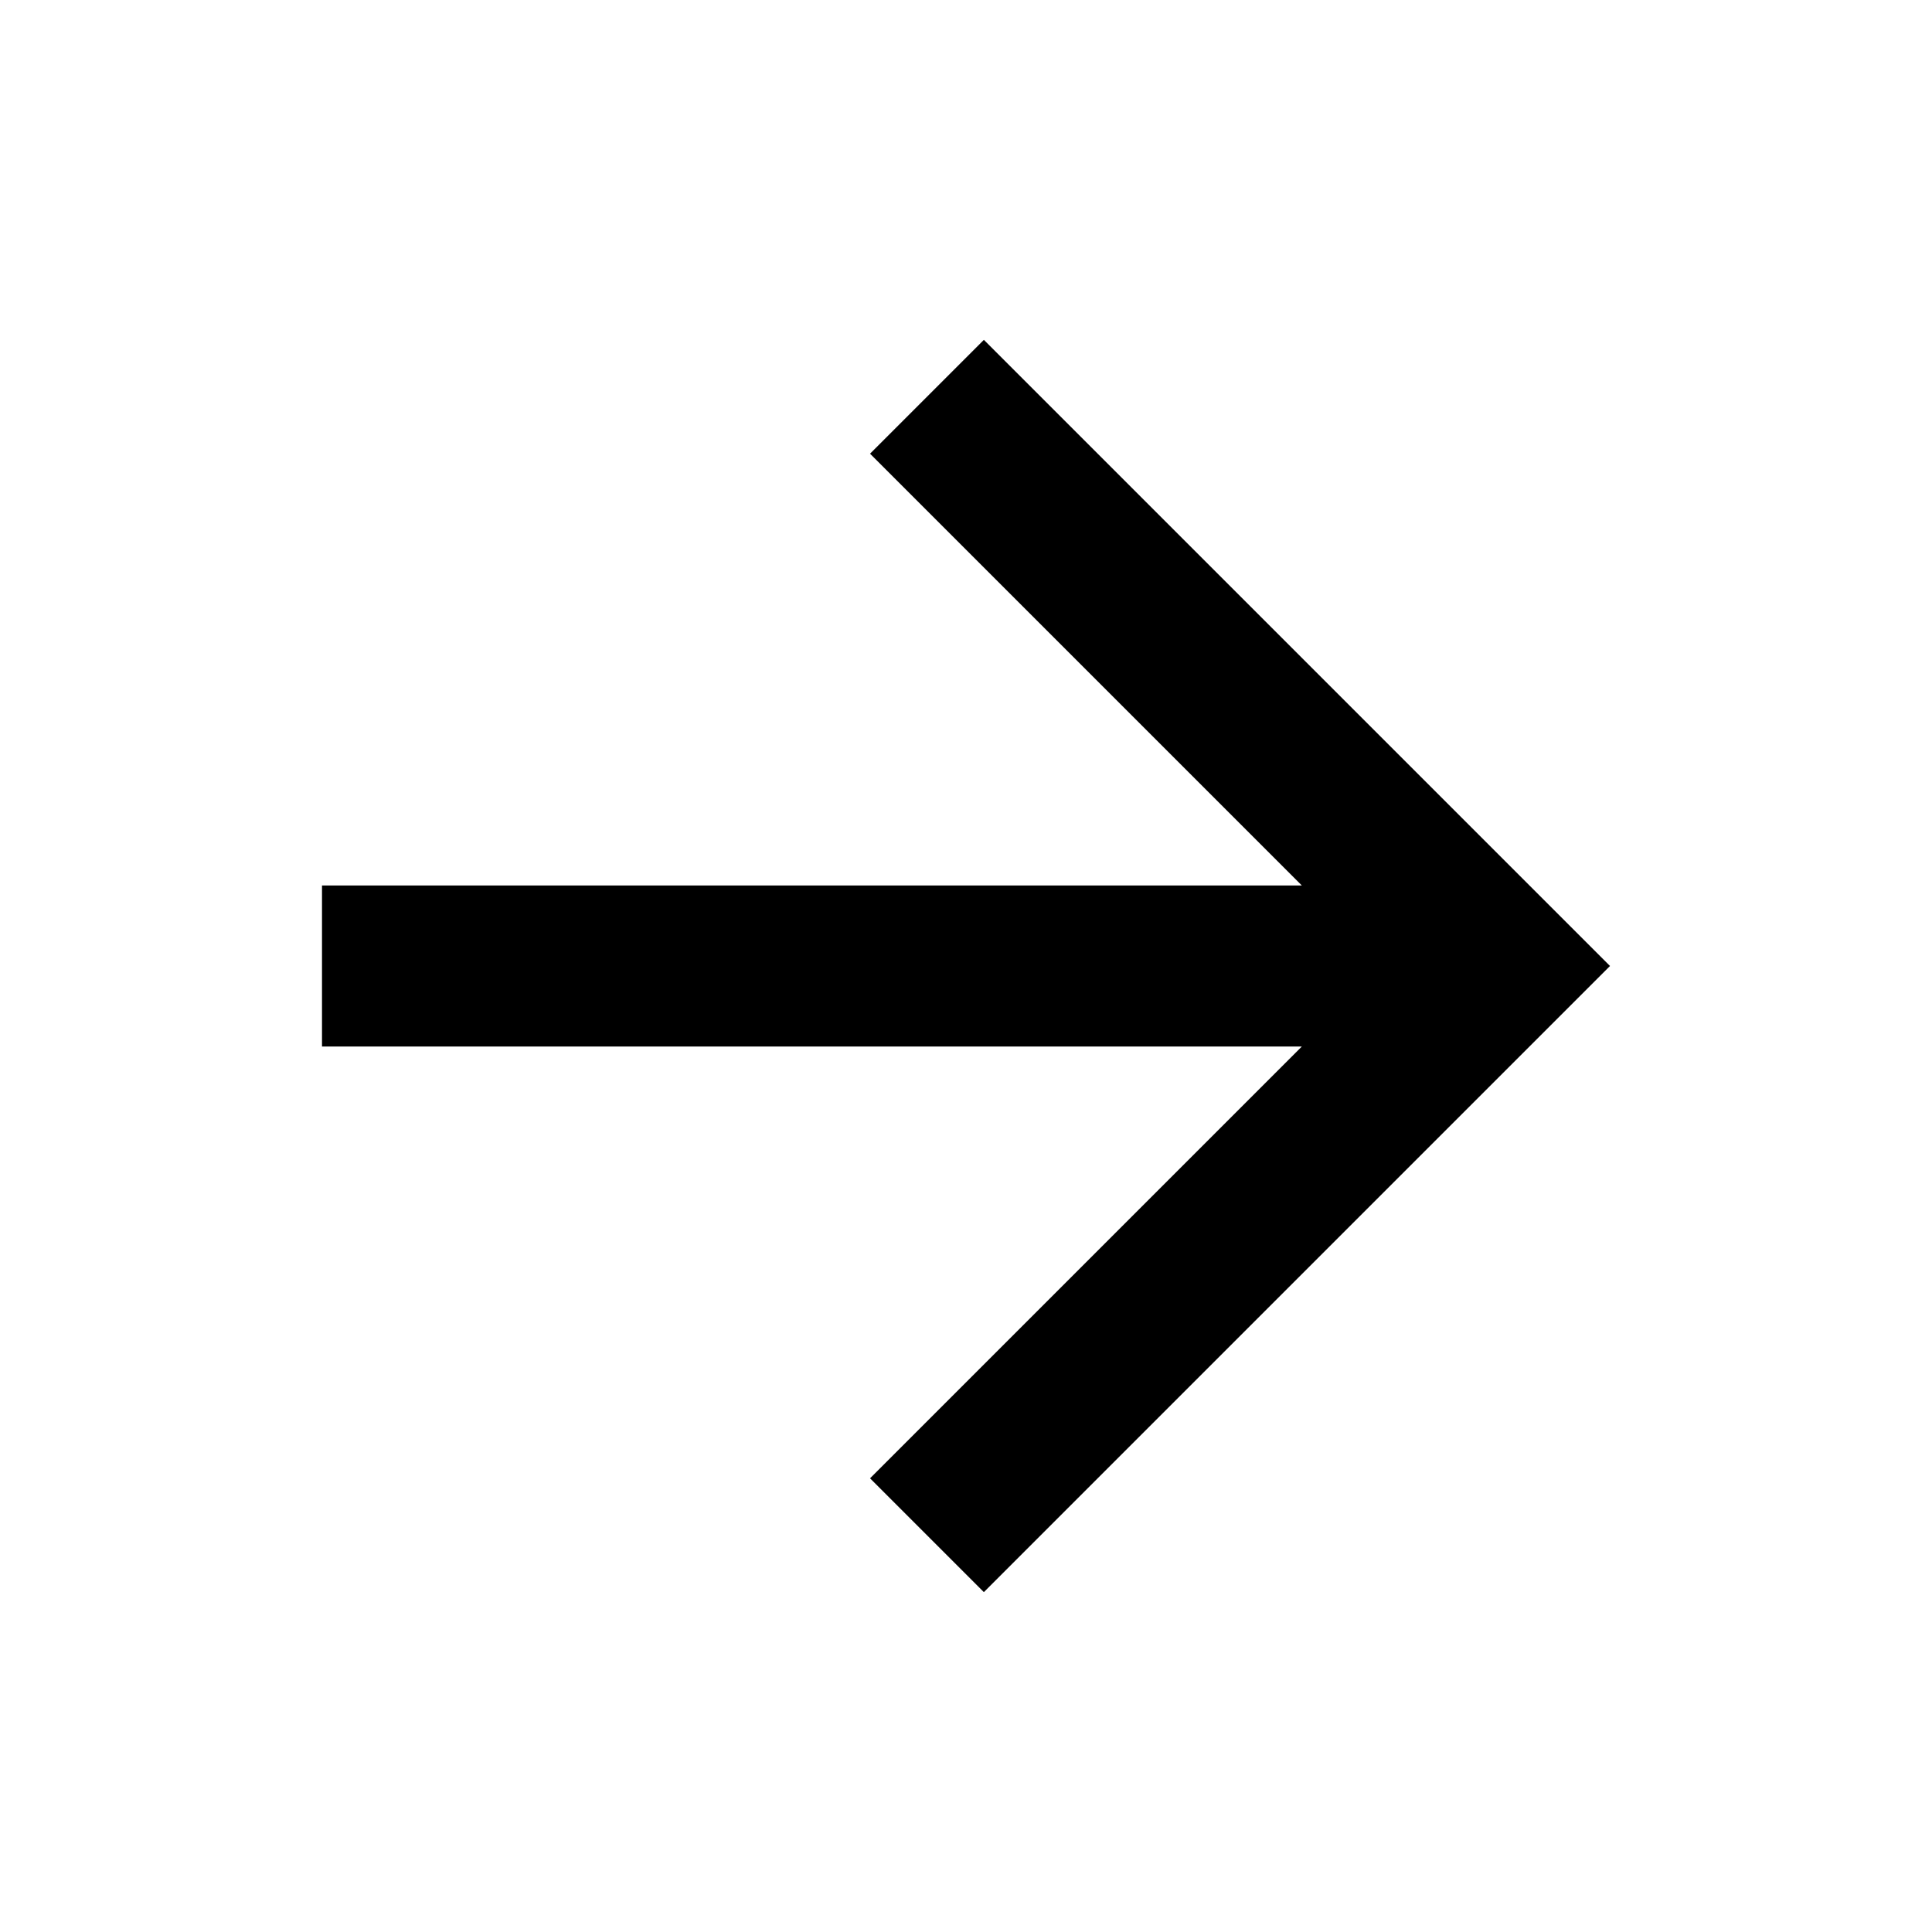
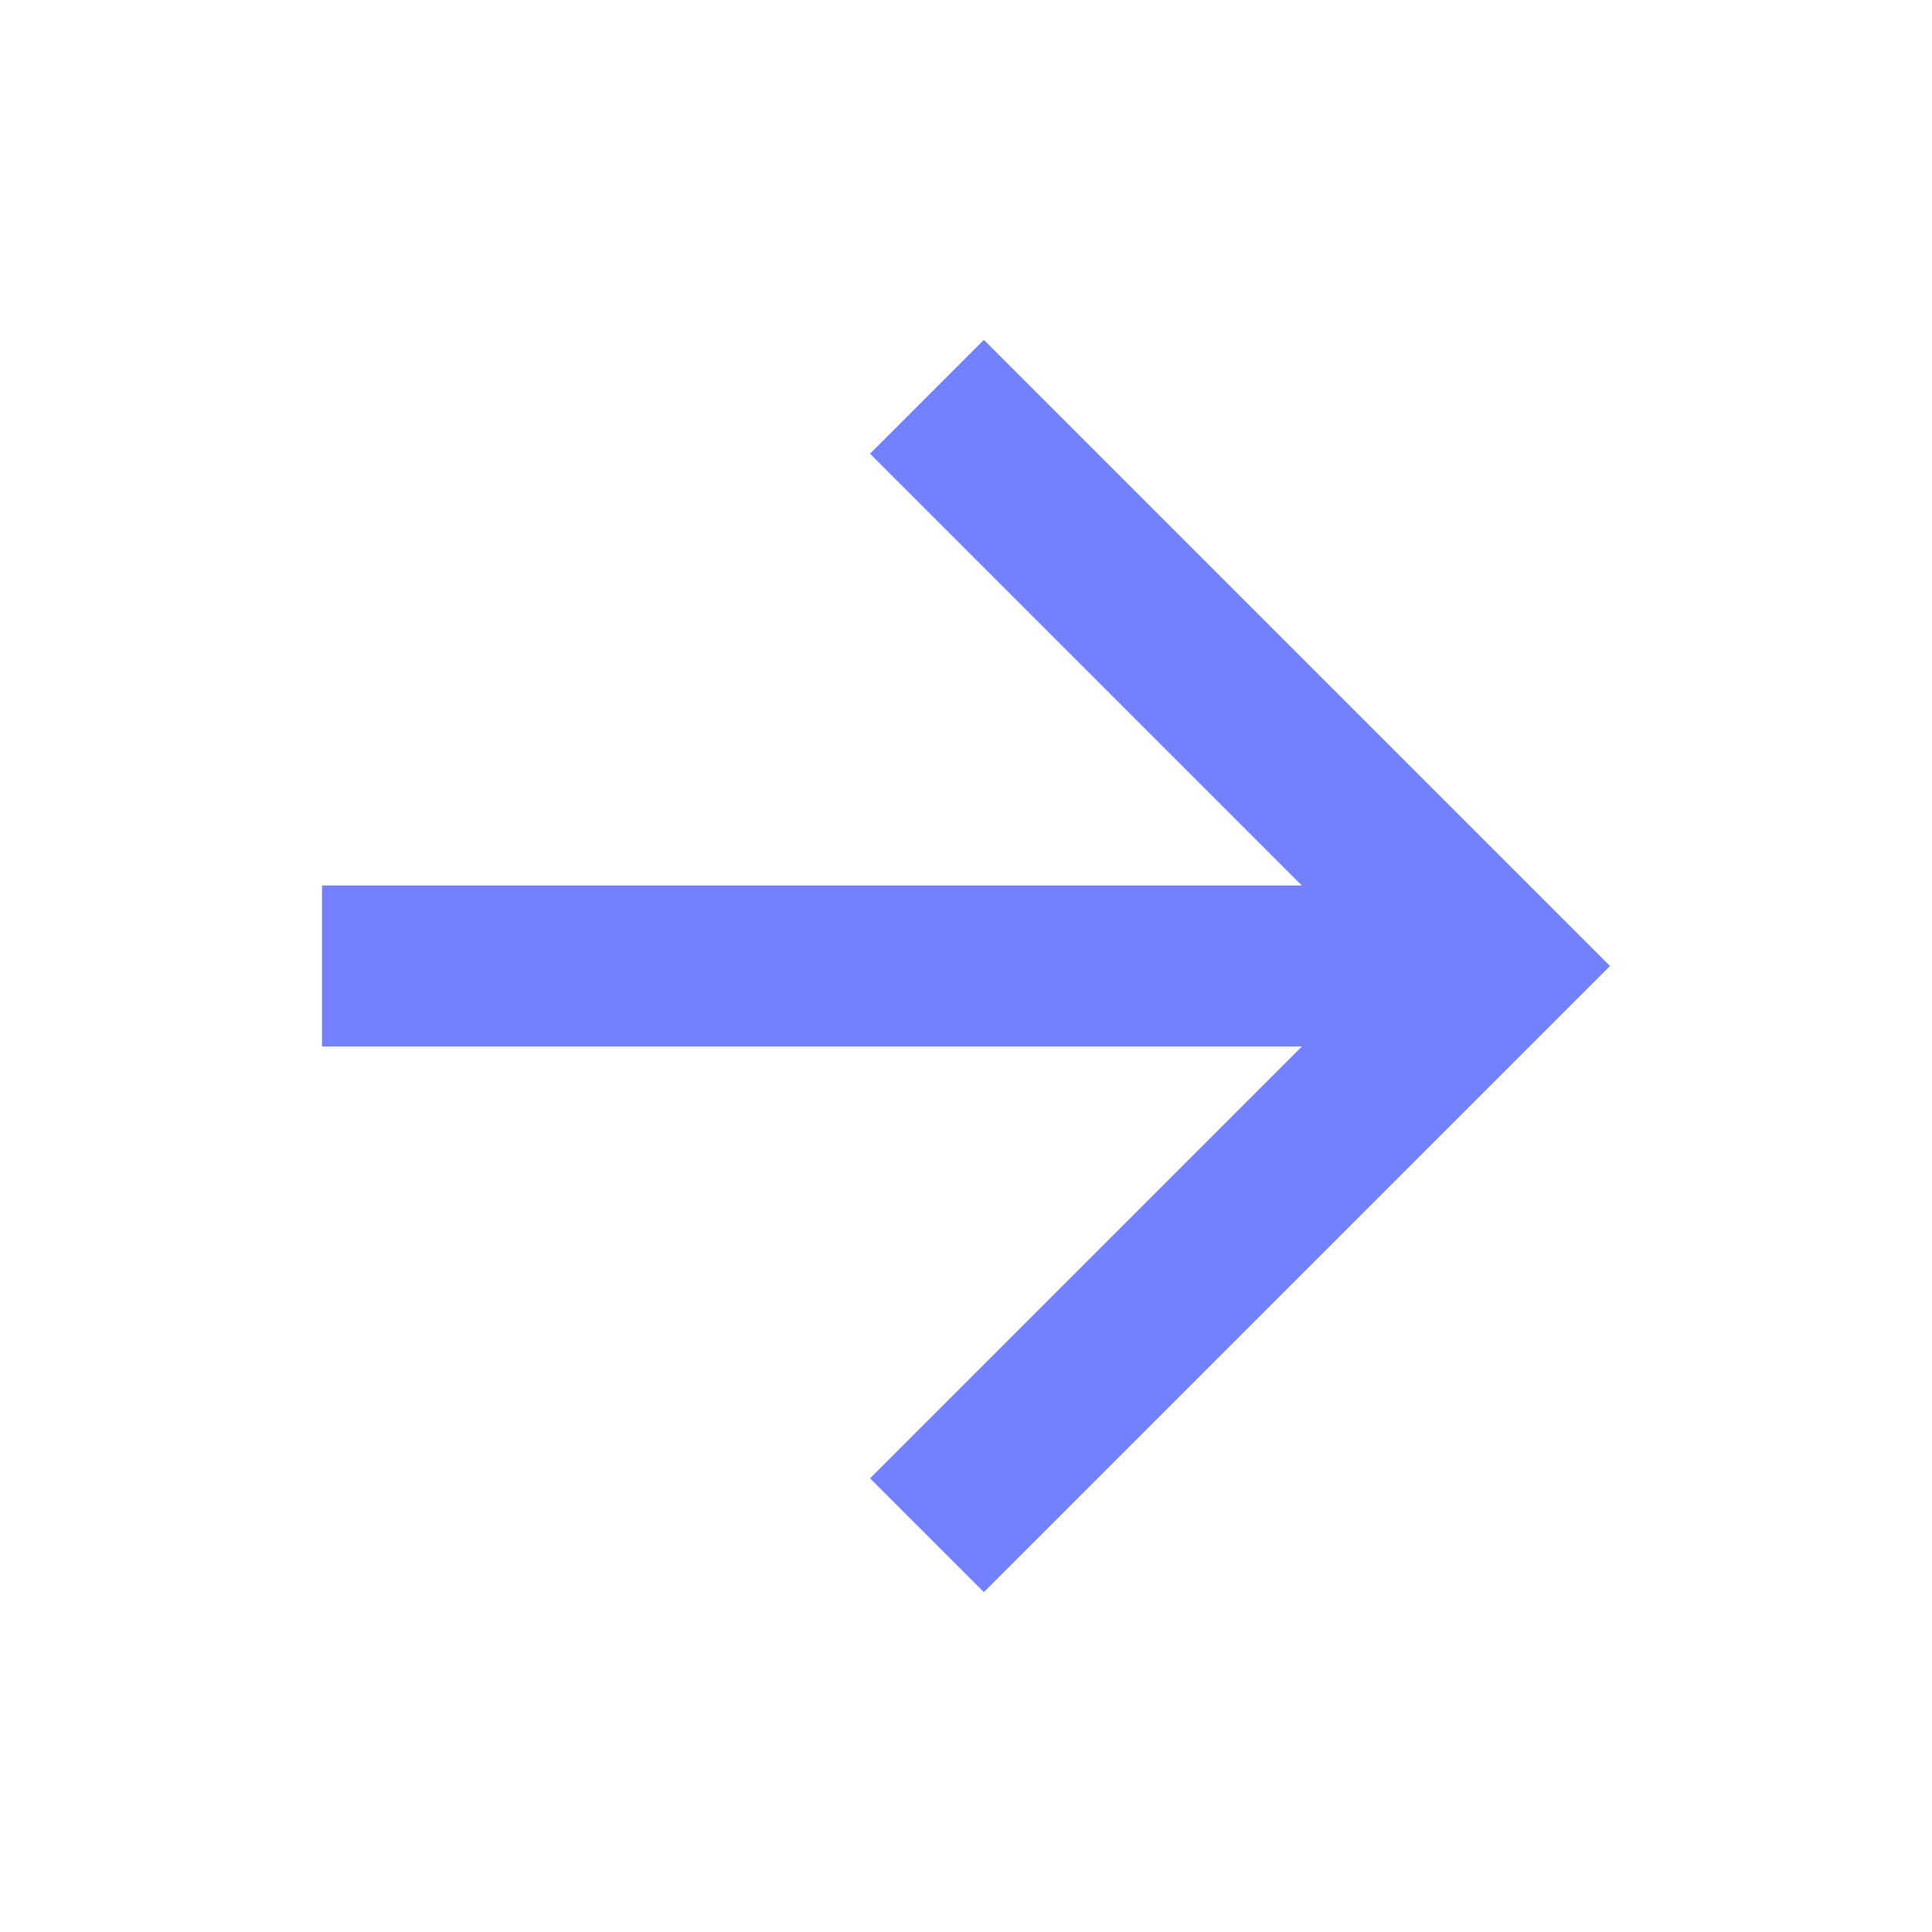
- <svg xmlns="http://www.w3.org/2000/svg" viewBox="0 0 24 24" width="24" height="24">
+ <svg xmlns="http://www.w3.org/2000/svg" viewBox="0 0 24 24" width="16" height="16">
  <path fill="none" d="M0 0h24v24H0z" />
-   <path d="M16.172 11l-5.364-5.364 1.414-1.414L20 12l-7.778 7.778-1.414-1.414L16.172 13H4v-2z" />
+   <path d="M16.172 11l-5.364-5.364 1.414-1.414L20 12l-7.778 7.778-1.414-1.414L16.172 13H4v-2z" fill="rgba(115,129,255,1)" />
</svg>
